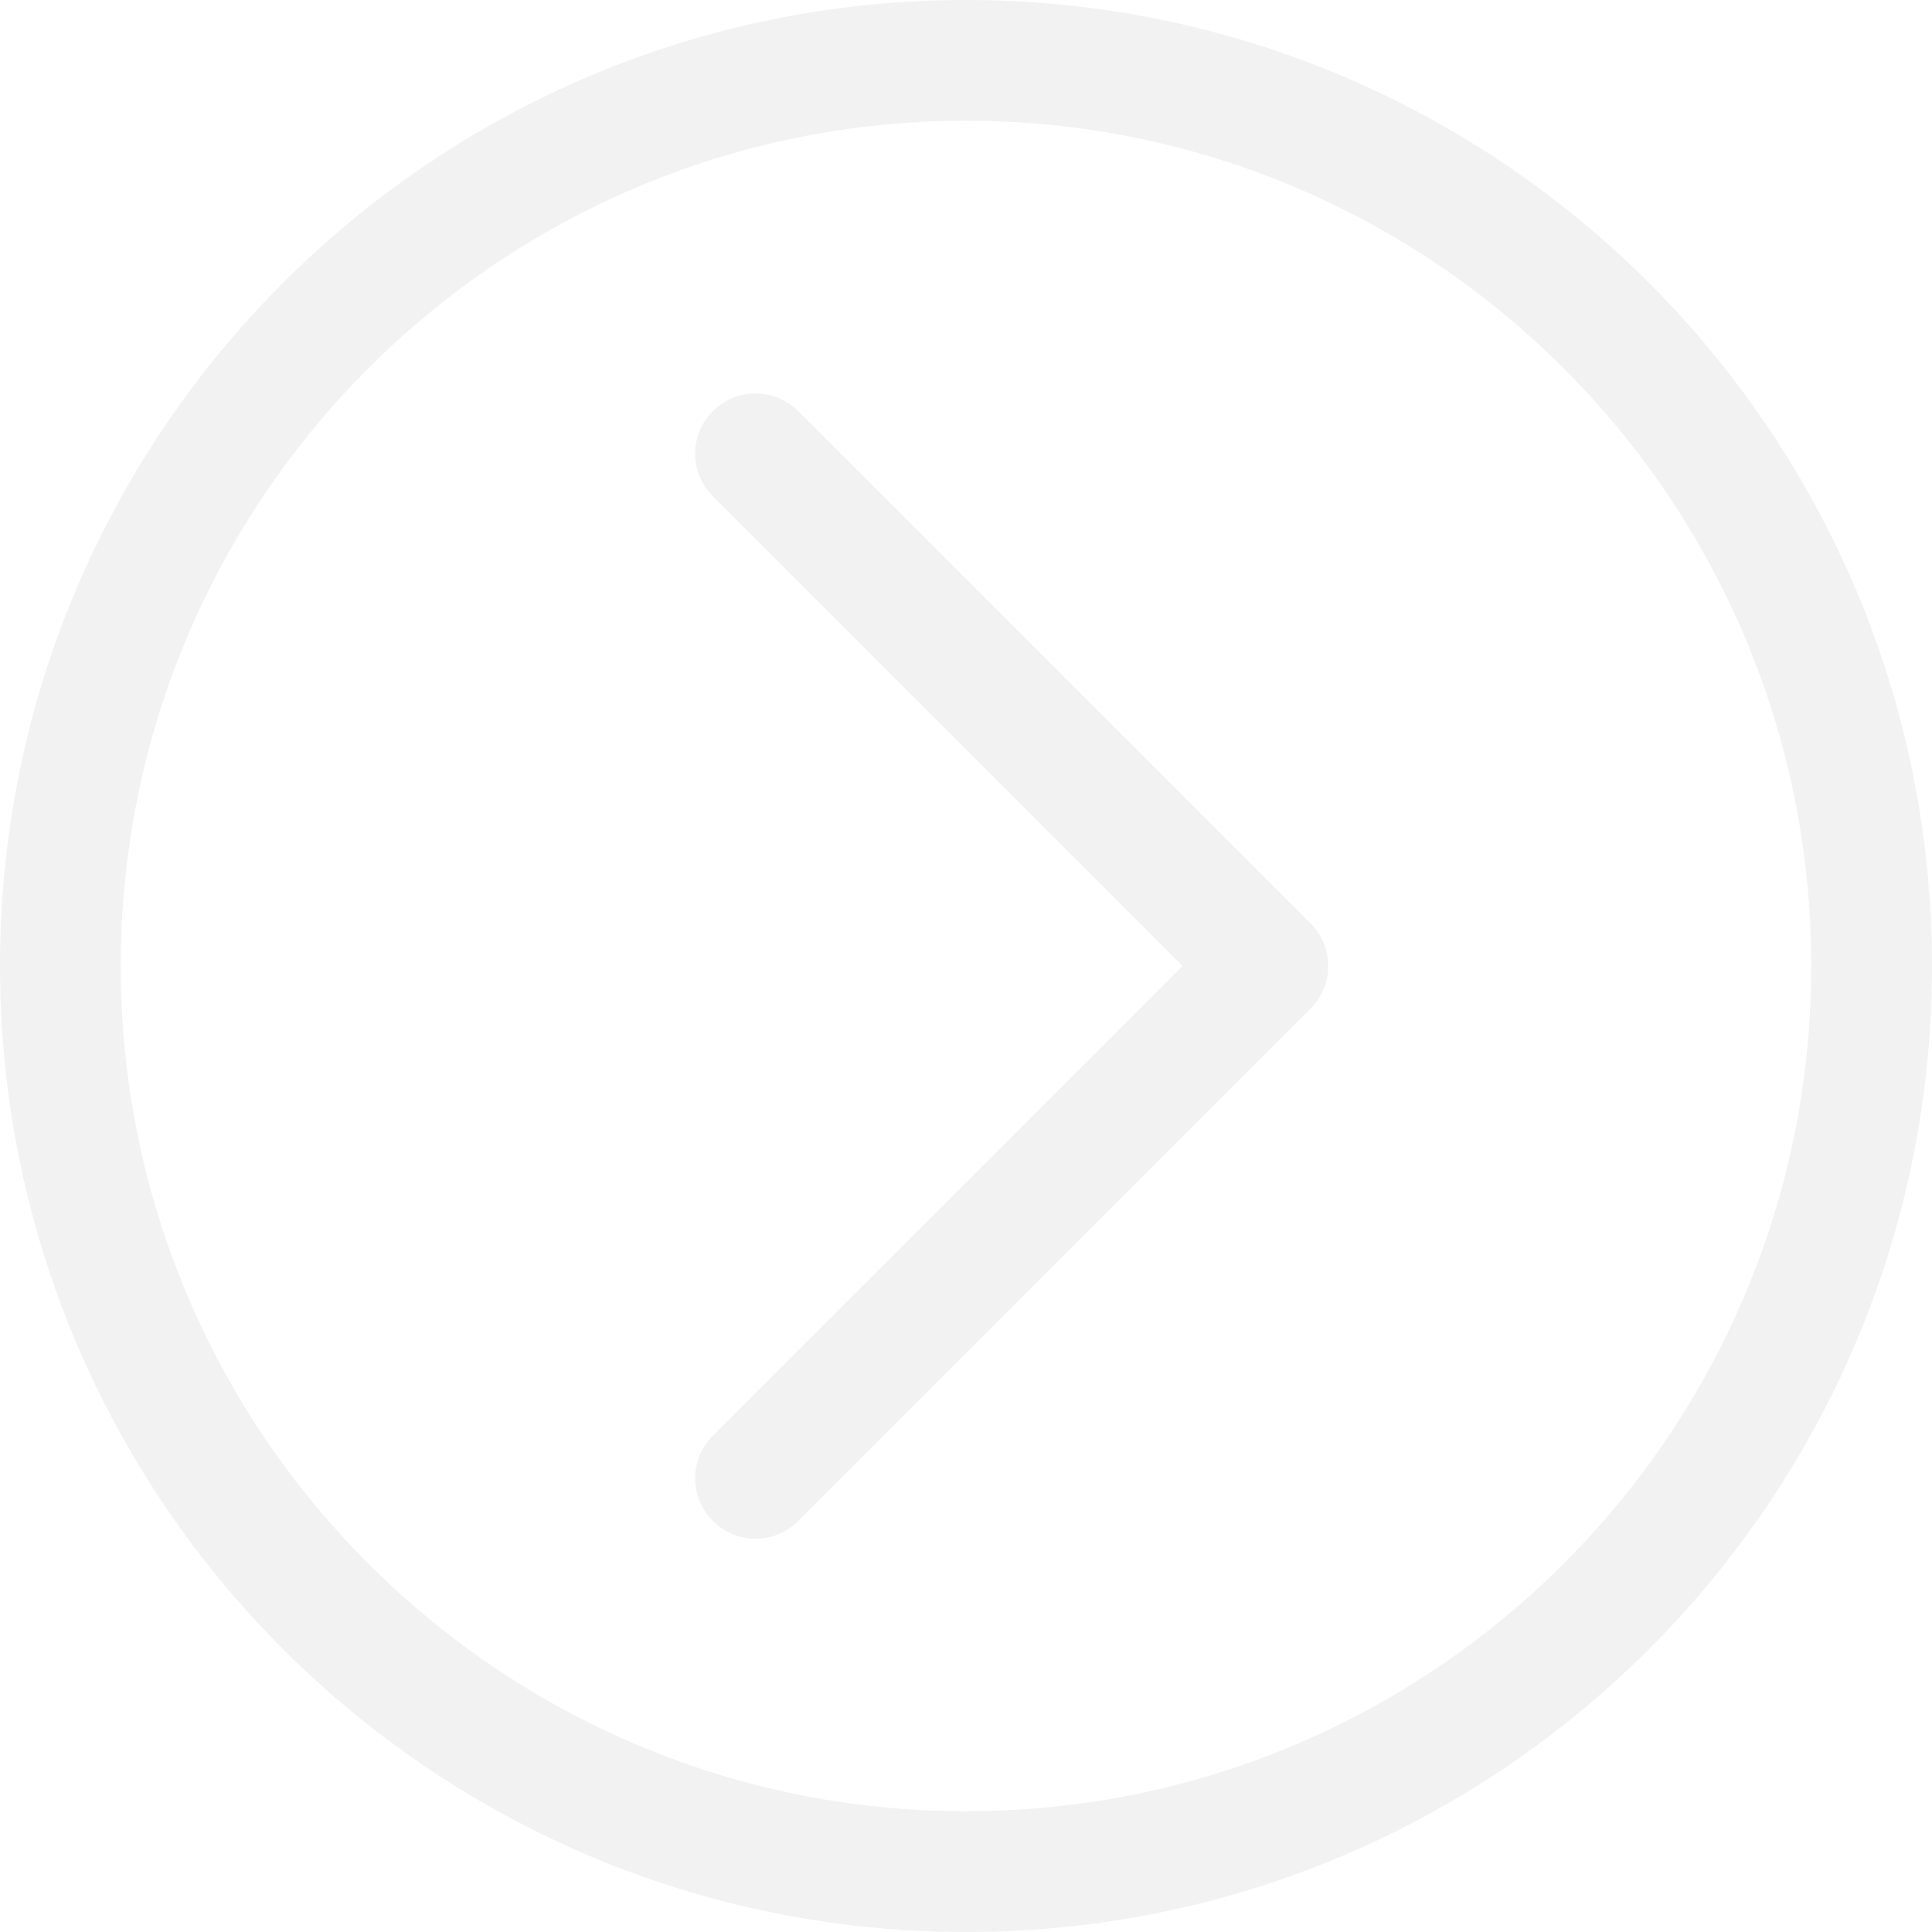
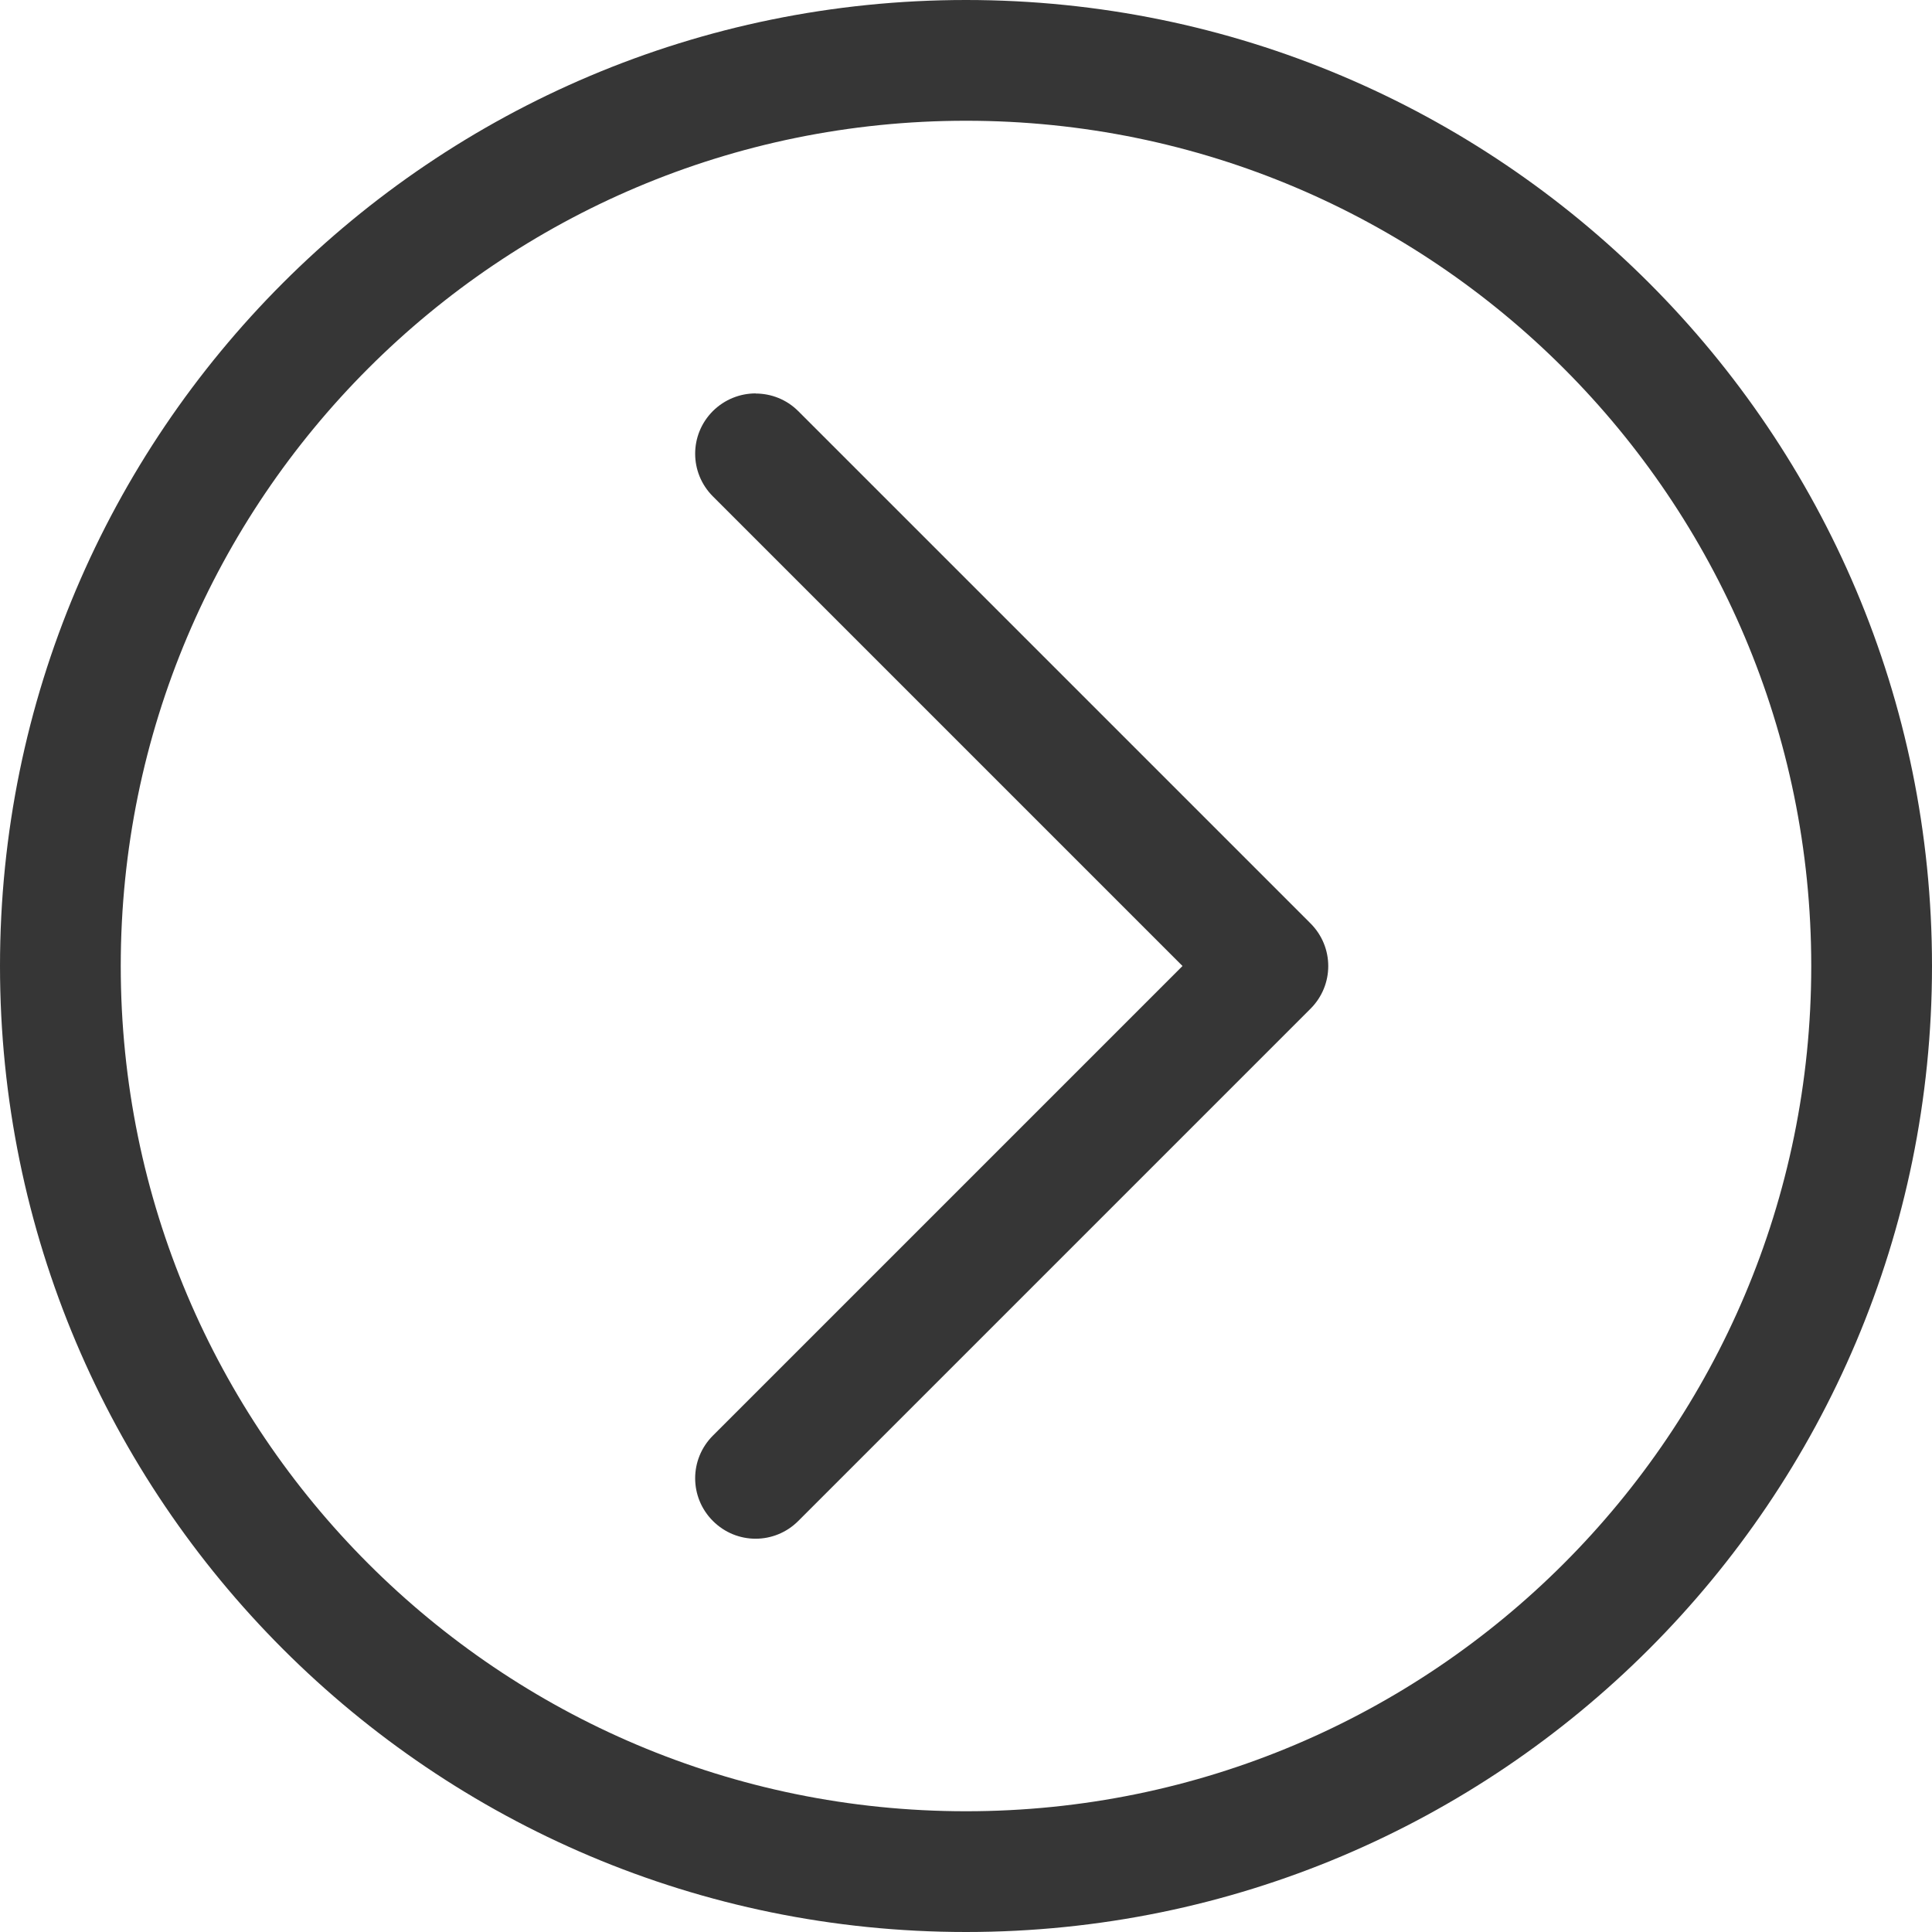
<svg xmlns="http://www.w3.org/2000/svg" version="1.1" viewBox="0 0 16 16">
  <defs>
    <style id="current-color-scheme" type="text/css">.ColorScheme-Text {
-         color:#f2f2f2;
+         color:#363636;
      }</style>
  </defs>
-   <path class="ColorScheme-Text" d="m8 0a8 8 0 0 0-8 8 8 8 0 0 0 8 8 8 8 0 0 0 8-8 8 8 0 0 0-8-8zm0 1a7 7 0 0 1 7 7 7 7 0 0 1-7 7 7 7 0 0 1-7-7 7 7 0 0 1 7-7zm-1.742 2.258c-0.128 0-0.256 0.049-0.354 0.146-0.196 0.196-0.196 0.511 0 0.707l3.889 3.889-3.889 3.889c-0.196 0.196-0.196 0.511 0 0.707 0.196 0.196 0.511 0.196 0.707 0l4.242-4.242c0.196-0.196 0.196-0.511 0-0.707l-4.242-4.242c-0.098-0.098-0.226-0.146-0.354-0.146z" fill="currentColor" />
+   <path class="ColorScheme-Text" d="m8 0a8 8 0 0 0-8 8 8 8 0 0 0 8 8 8 8 0 0 0 8-8 8 8 0 0 0-8-8zm0 1a7 7 0 0 1 7 7 7 7 0 0 1-7 7 7 7 0 0 1-7-7 7 7 0 0 1 7-7zm-1.742 2.258c-0.128 0-0.256 0.049-0.354 0.146-0.196 0.196-0.196 0.511 0 0.707l3.889 3.889-3.889 3.889c-0.196 0.196-0.196 0.511 0 0.707s0.511 0.196 0.707 0l4.242-4.242c0.196-0.196 0.196-0.511 0-0.707l-4.242-4.242c-0.098-0.098-0.226-0.146-0.354-0.146z" fill="currentColor" />
</svg>
